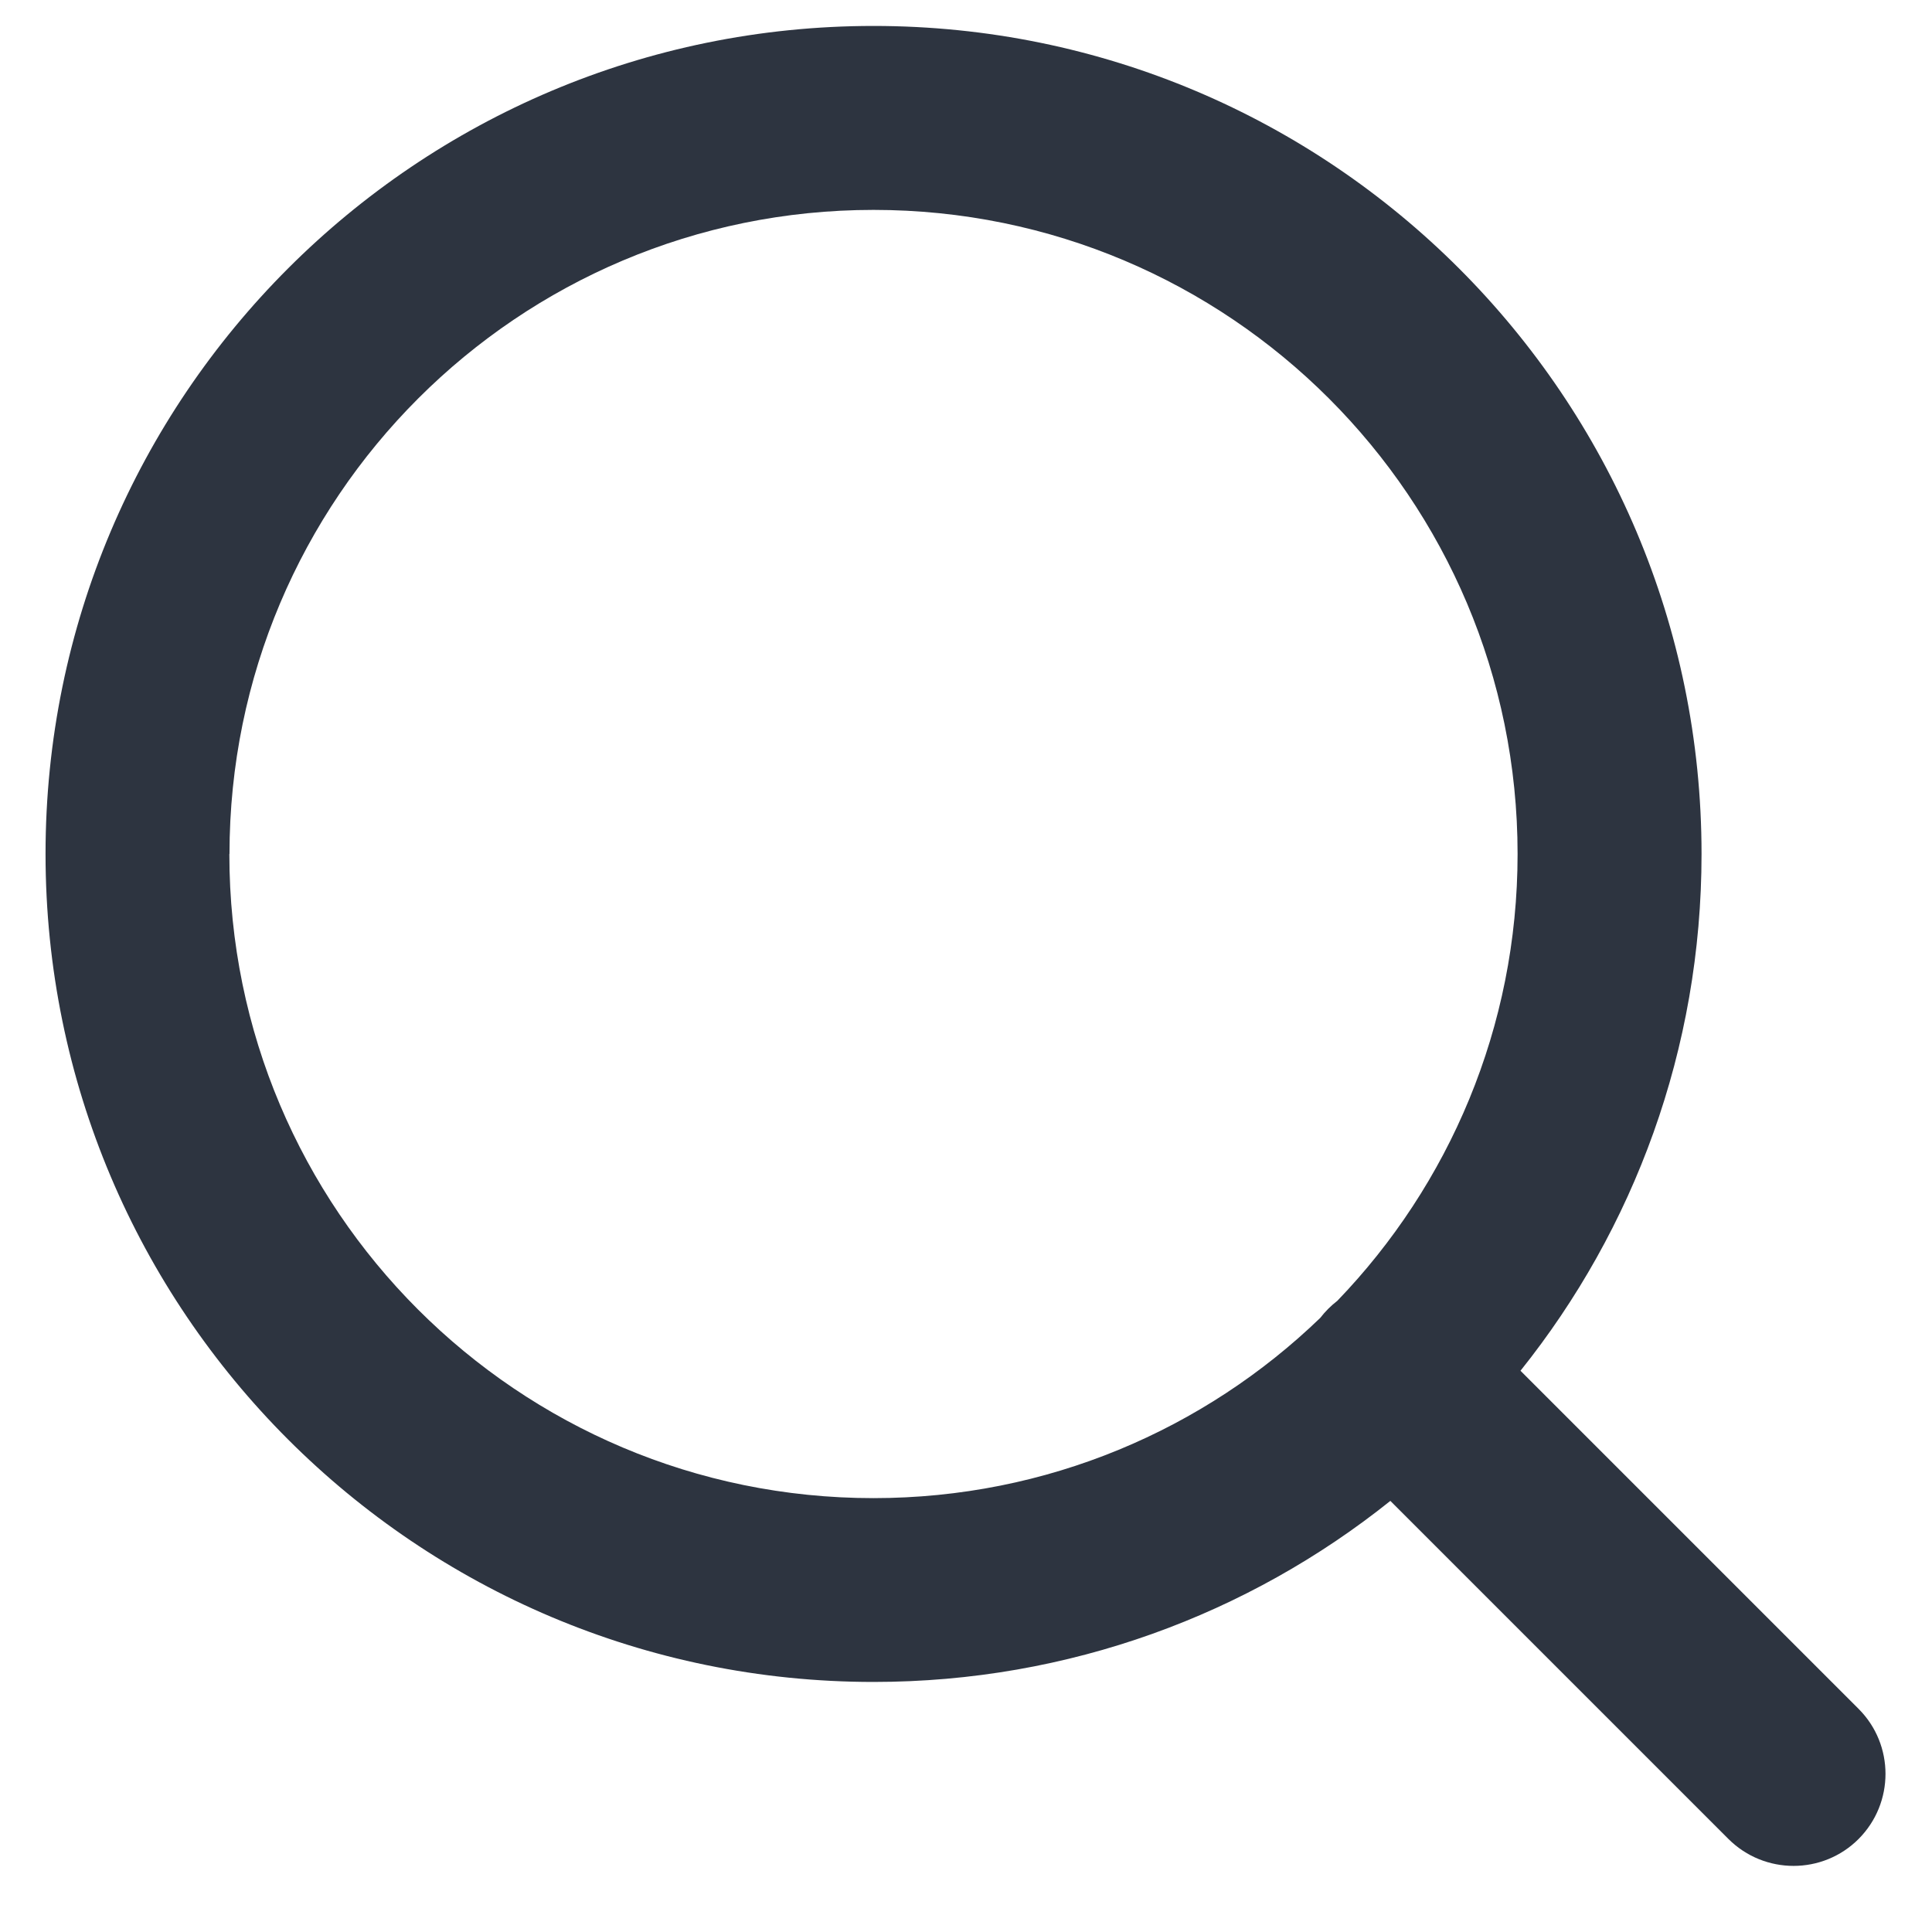
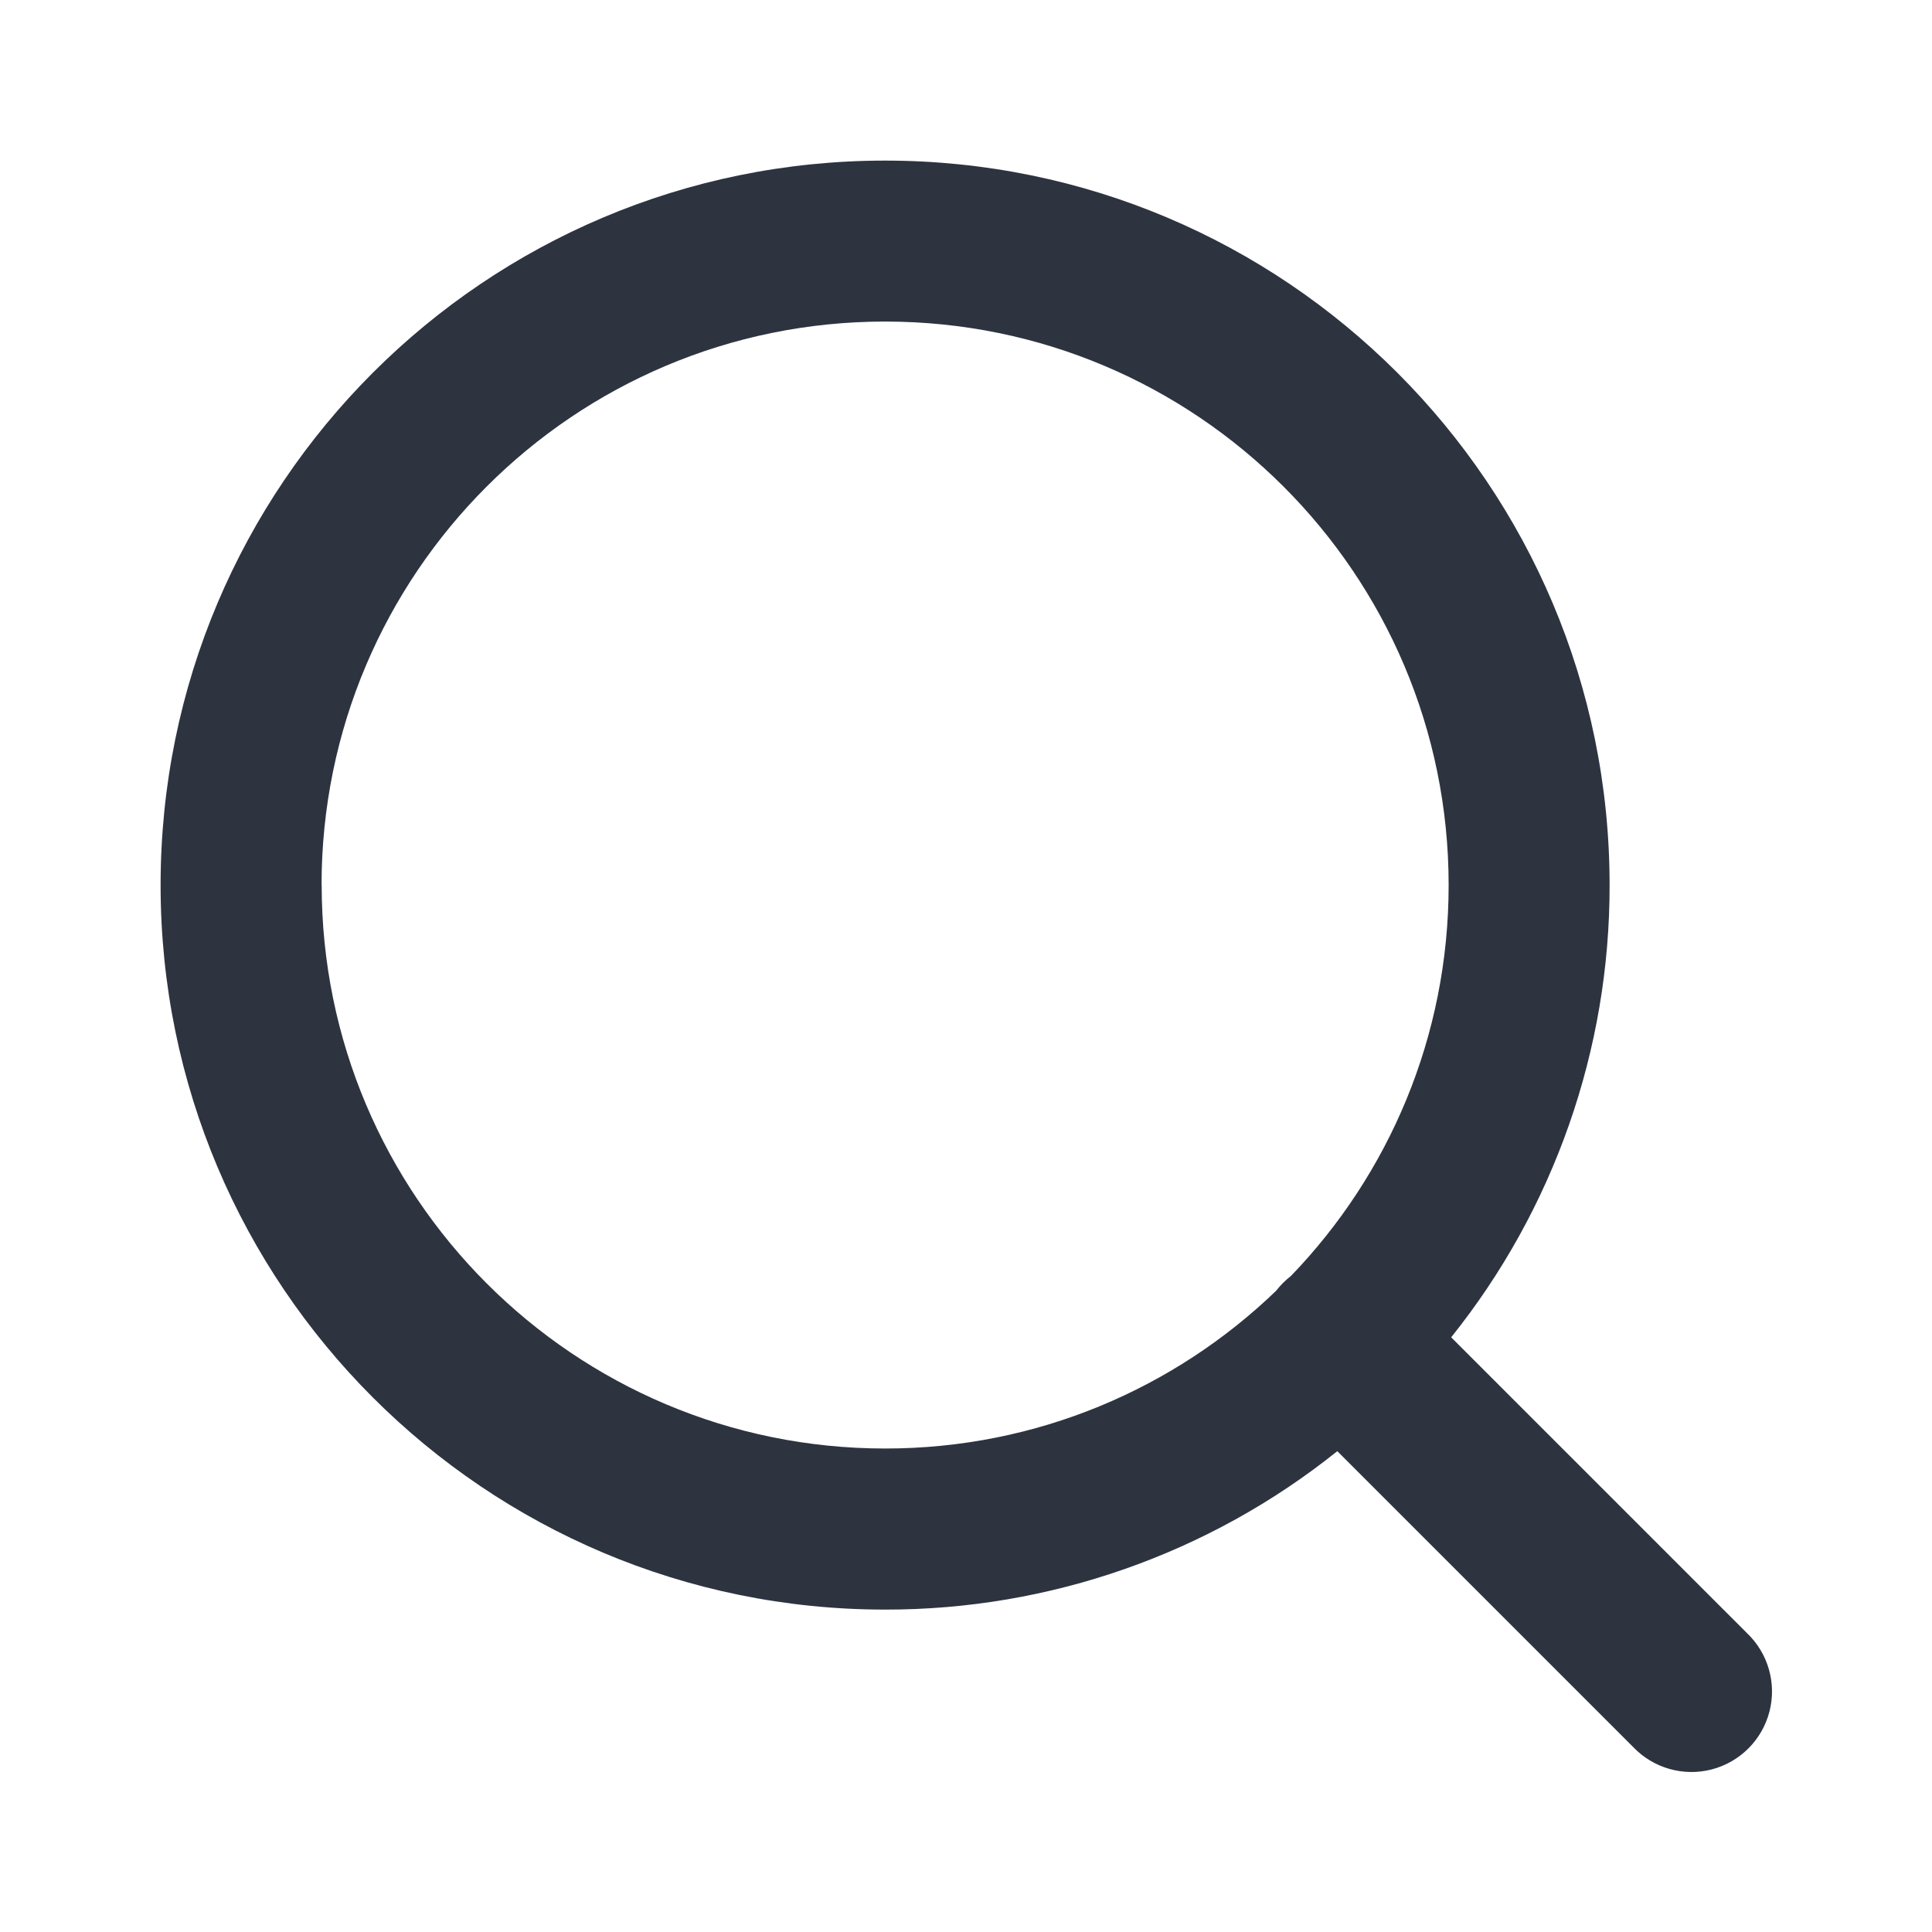
- <svg xmlns="http://www.w3.org/2000/svg" width="14" height="14" viewBox="0 0 14 14" fill="none">
-   <path fill-rule="evenodd" clip-rule="evenodd" d="M1.663 6.188c0-2.577 2.089-4.667 4.667-4.667s4.667 2.089 4.667 4.667c0 1.257-.497 2.398-1.306 3.238a.672.672 0 0 0-.066.058.672.672 0 0 0-.058.066c-.839.809-1.98 1.306-3.238 1.306-2.577 0-4.667-2.089-4.667-4.667Zm8.412 4.688c-1.026.821-2.328 1.312-3.745 1.312-3.314 0-6-2.686-6-6 0-3.314 2.686-6 6-6s6 2.686 6 6c0 1.417-.491 2.719-1.312 3.745l2.45 2.45c.26.26.26.682 0 .943-.26.26-.682.26-.943 0l-2.45-2.45Z" fill="#2D3440" />
+ <svg xmlns="http://www.w3.org/2000/svg" width="16" height="16" viewBox="0 0 16 16" fill="none">
+   <path fill-rule="evenodd" clip-rule="evenodd" d="M2.663 7.33c0-2.577 2.089-4.667 4.667-4.667 2.577 0 4.667 2.089 4.667 4.667 0 1.257-.497 2.398-1.306 3.237a.683.683 0 0 0-.123.123c-.839.808-1.98 1.306-3.237 1.306-2.577 0-4.667-2.089-4.667-4.667Zm8.412 4.688a5.975 5.975 0 0 1-3.745 1.312c-3.314 0-6-2.686-6-6s2.686-6 6-6 6 2.686 6 6a5.974 5.974 0 0 1-1.312 3.745l2.45 2.45a.667.667 0 1 1-.943.943l-2.45-2.45Z" fill="#2D3440" />
</svg>
